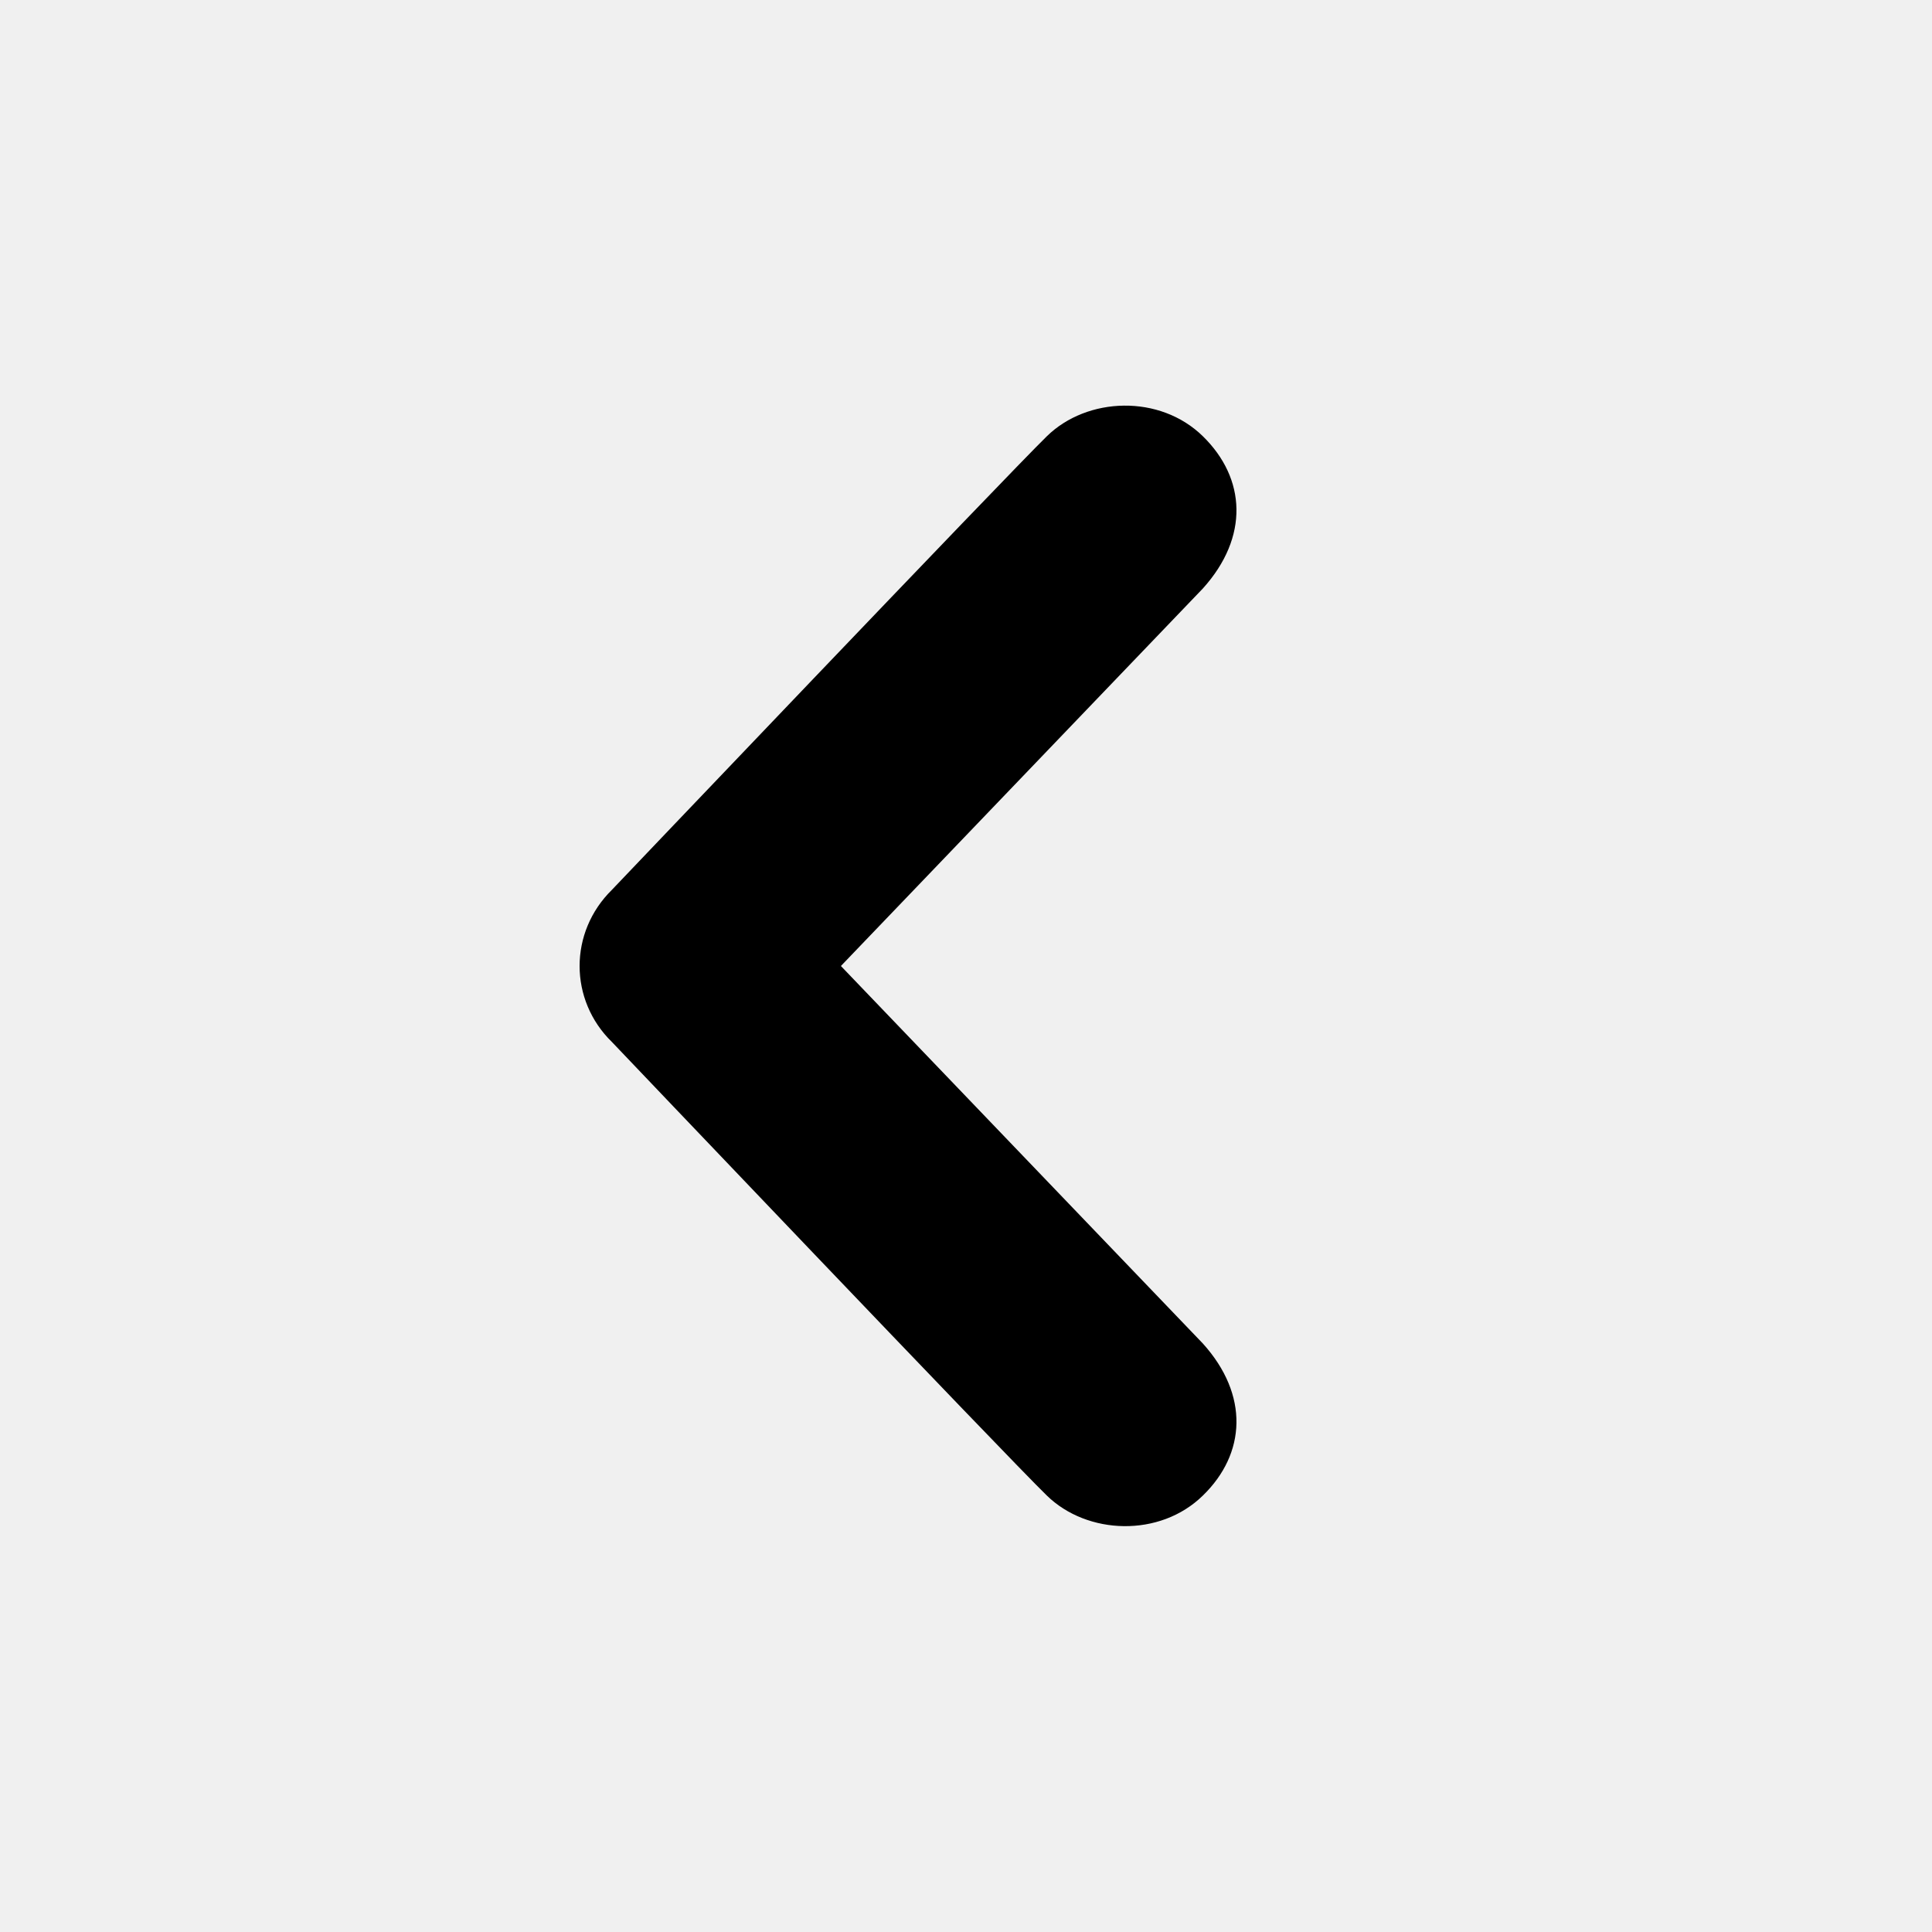
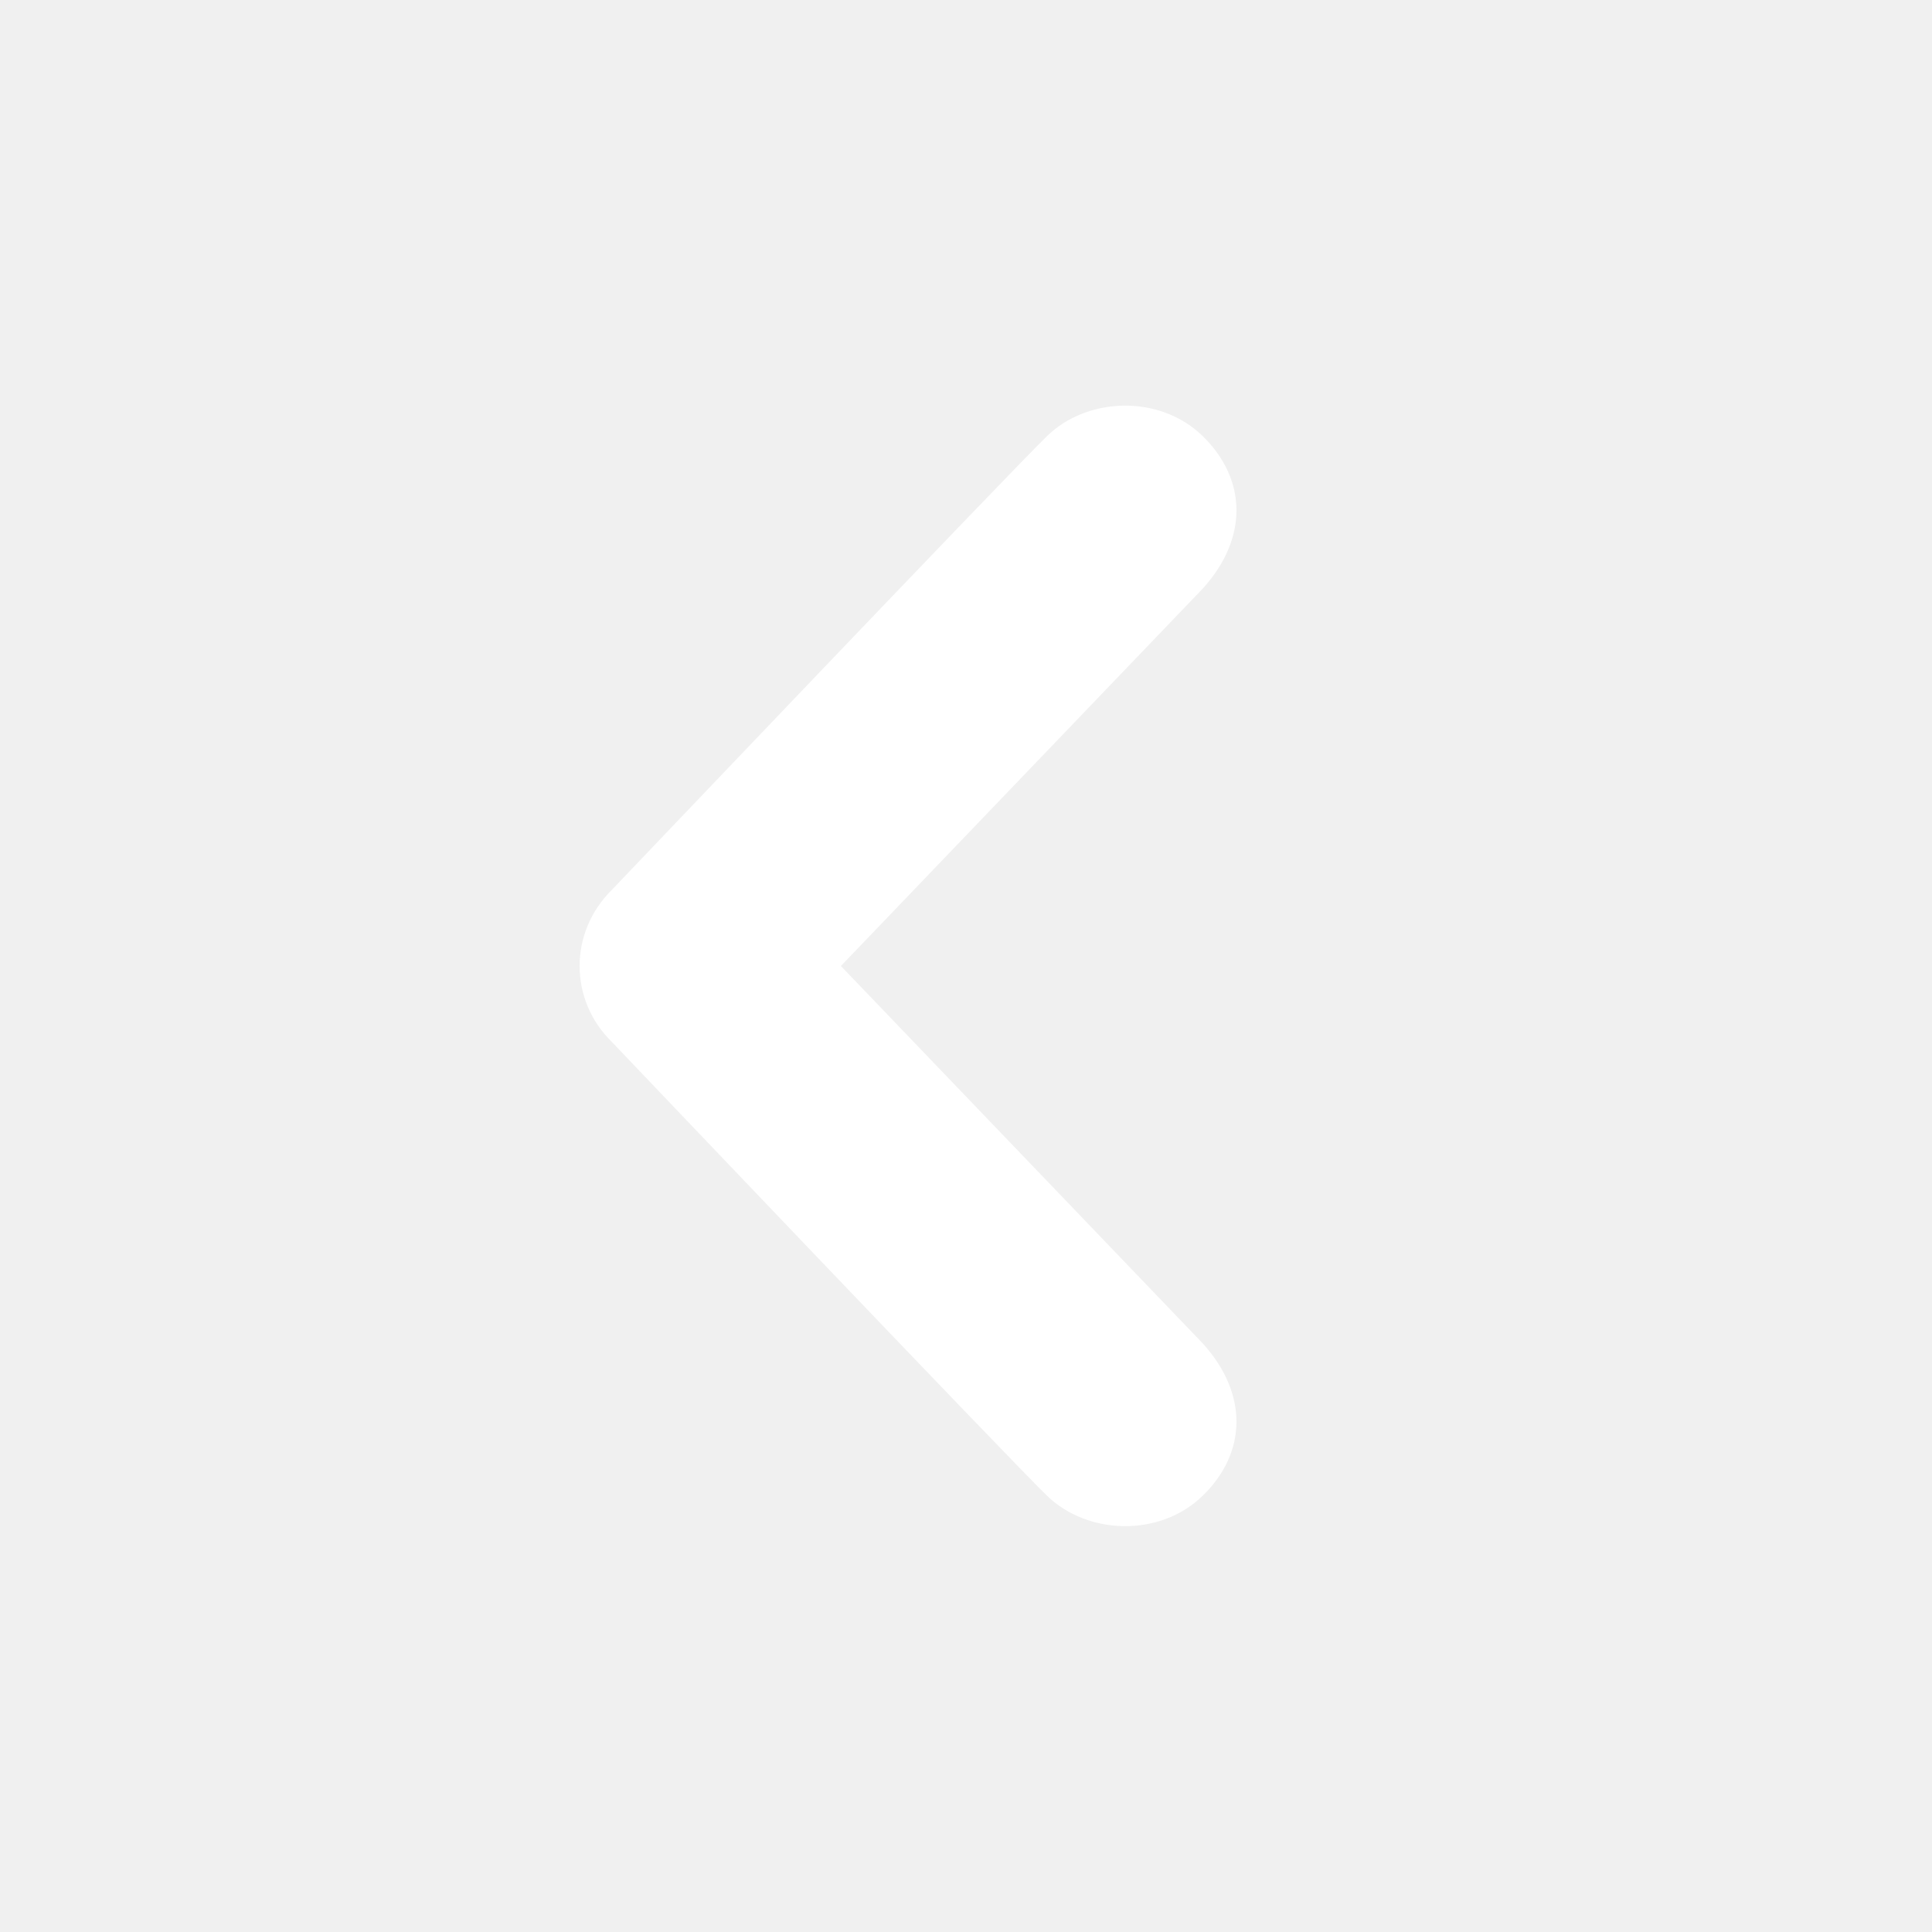
<svg xmlns="http://www.w3.org/2000/svg" version="1.1" id="Chevron_left" x="0px" y="0px" viewBox="0 0 20 20" enable-background="new 0 0 20 20" xml:space="preserve">
-   <path fill="#000" d="M12.452,4.516c0.446,0.436,0.481,1.043,0,1.576L8.705,10l3.747,3.908c0.481,0.533,0.446,1.141,0,1.574  c-0.445,0.436-1.197,0.408-1.615,0c-0.418-0.406-4.502-4.695-4.502-4.695C6.112,10.57,6,10.285,6,10s0.112-0.57,0.335-0.789  c0,0,4.084-4.287,4.502-4.695C11.255,4.107,12.007,4.08,12.452,4.516z" />
+   <path fill="#fff" d="M12.452,4.516c0.446,0.436,0.481,1.043,0,1.576L8.705,10l3.747,3.908c0.481,0.533,0.446,1.141,0,1.574  c-0.445,0.436-1.197,0.408-1.615,0c-0.418-0.406-4.502-4.695-4.502-4.695C6.112,10.57,6,10.285,6,10s0.112-0.57,0.335-0.789  c0,0,4.084-4.287,4.502-4.695C11.255,4.107,12.007,4.08,12.452,4.516z" />
</svg>
